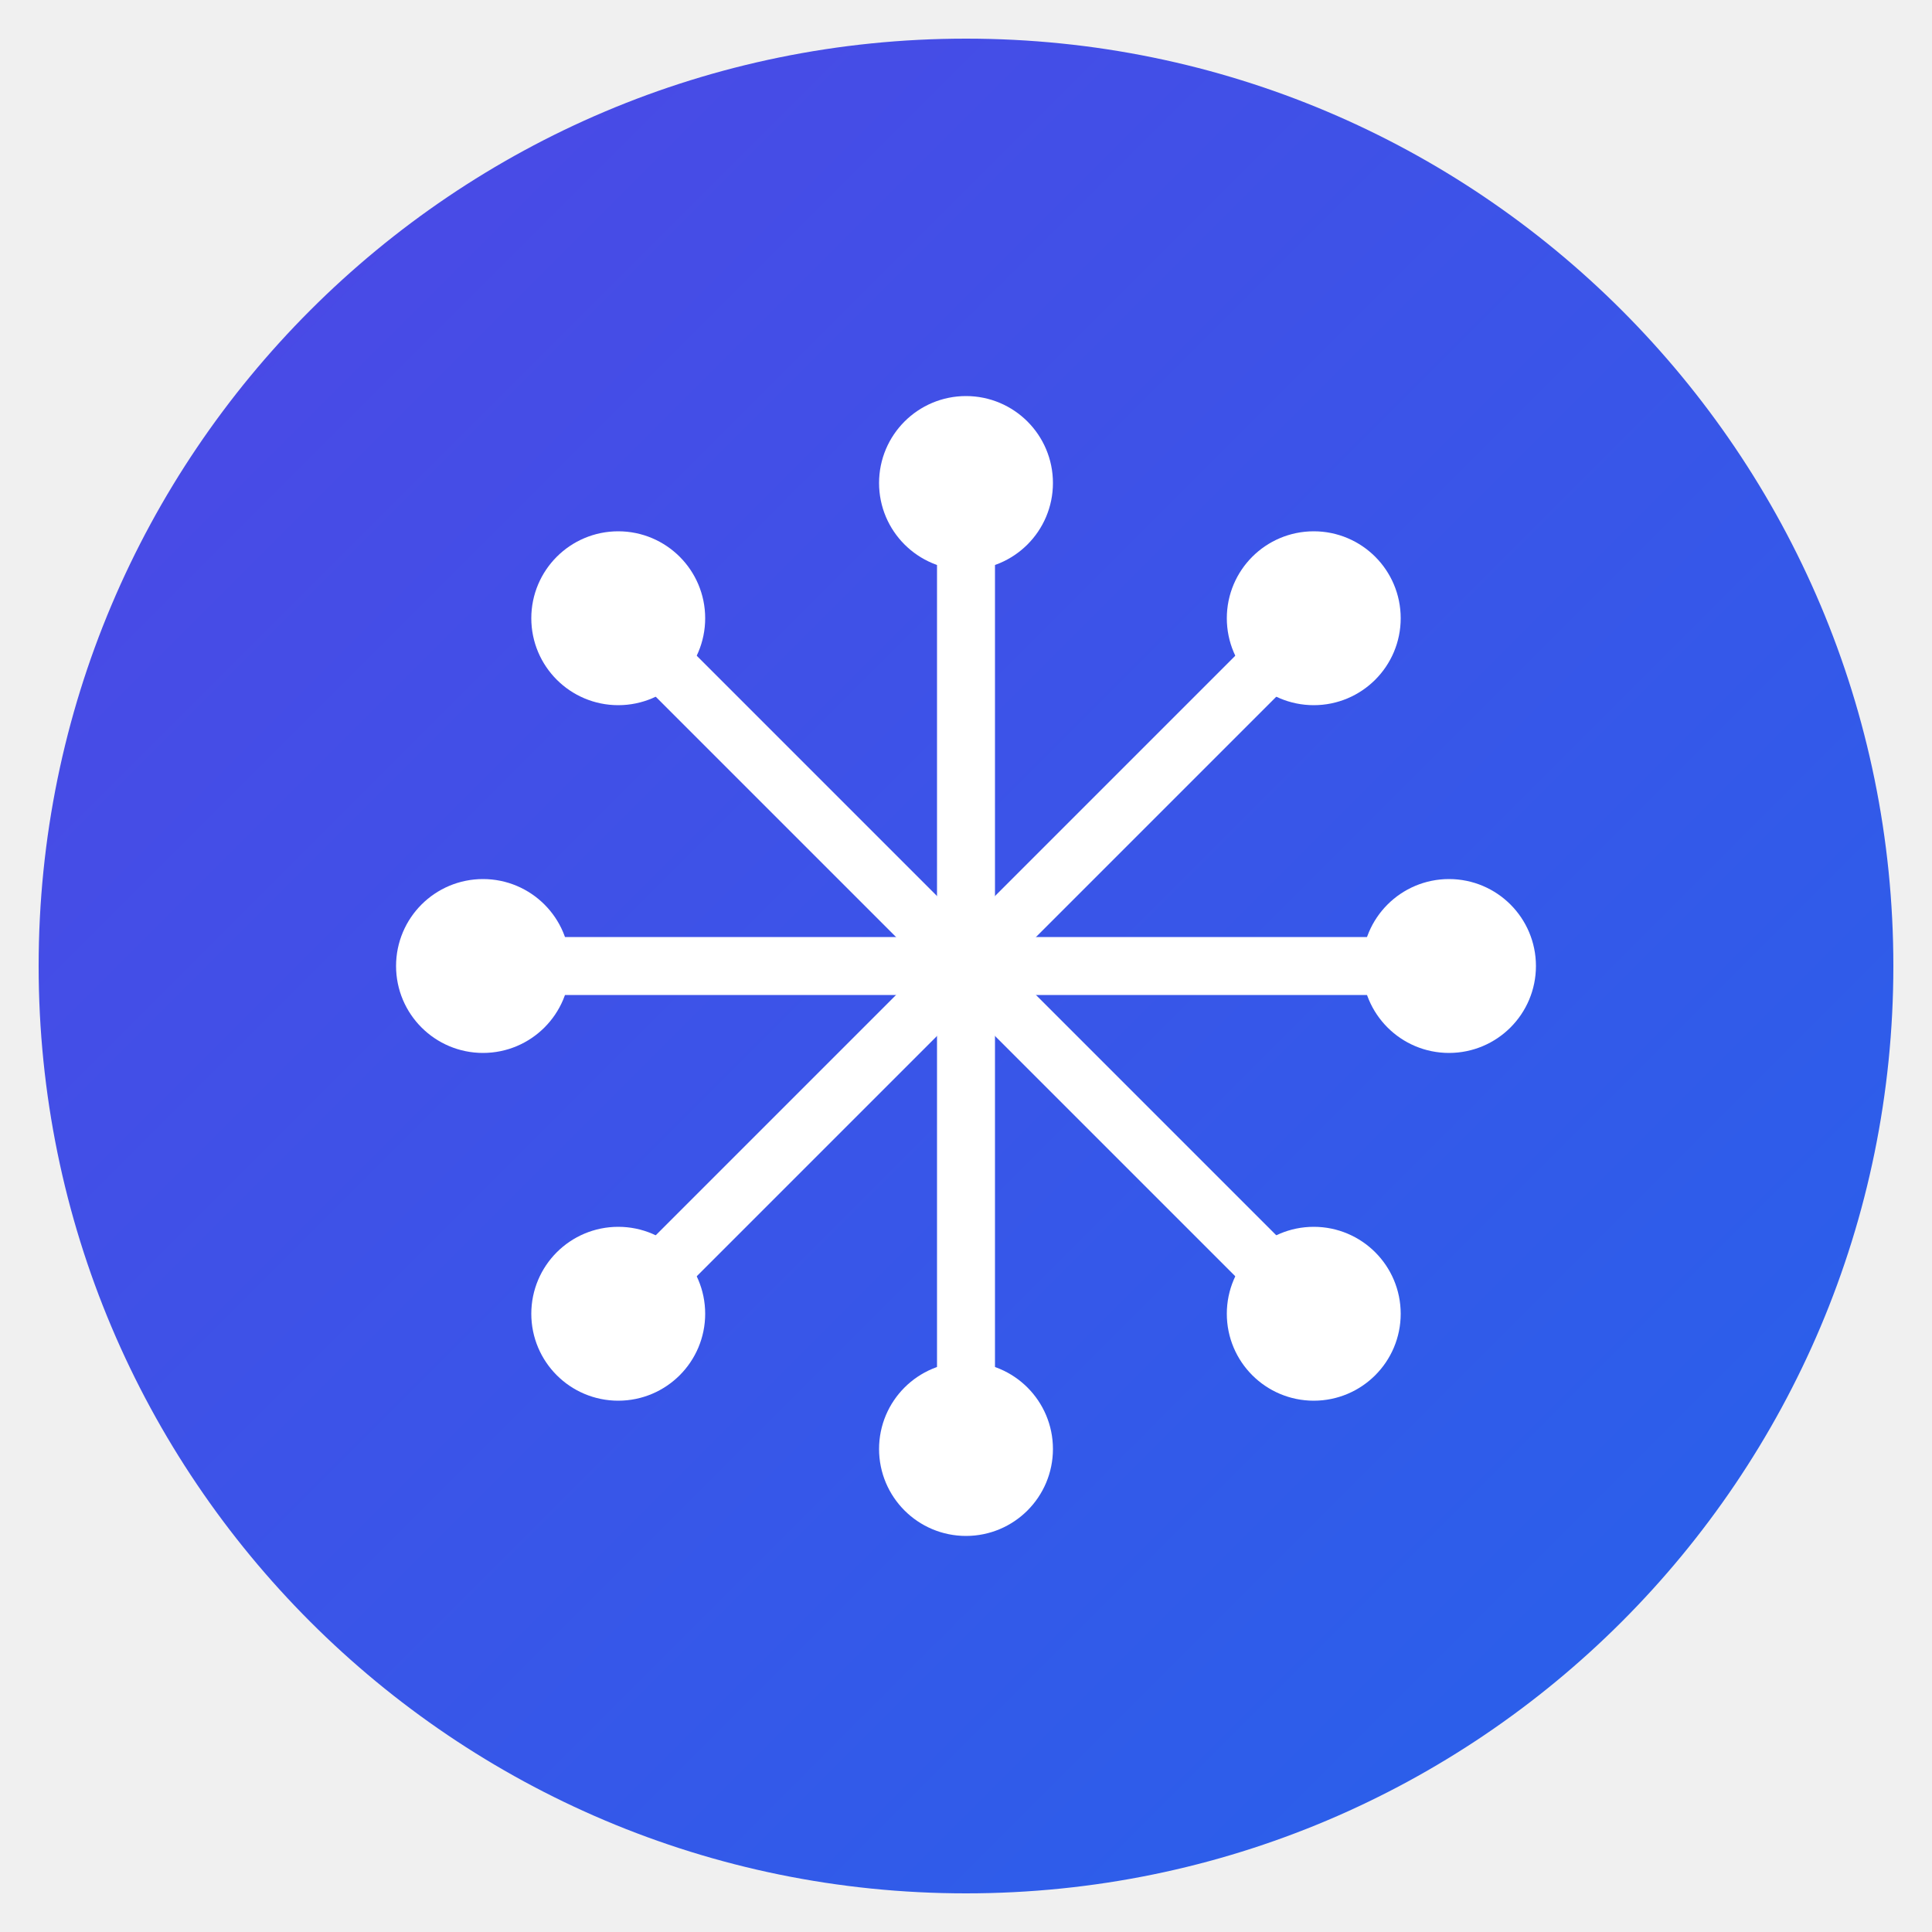
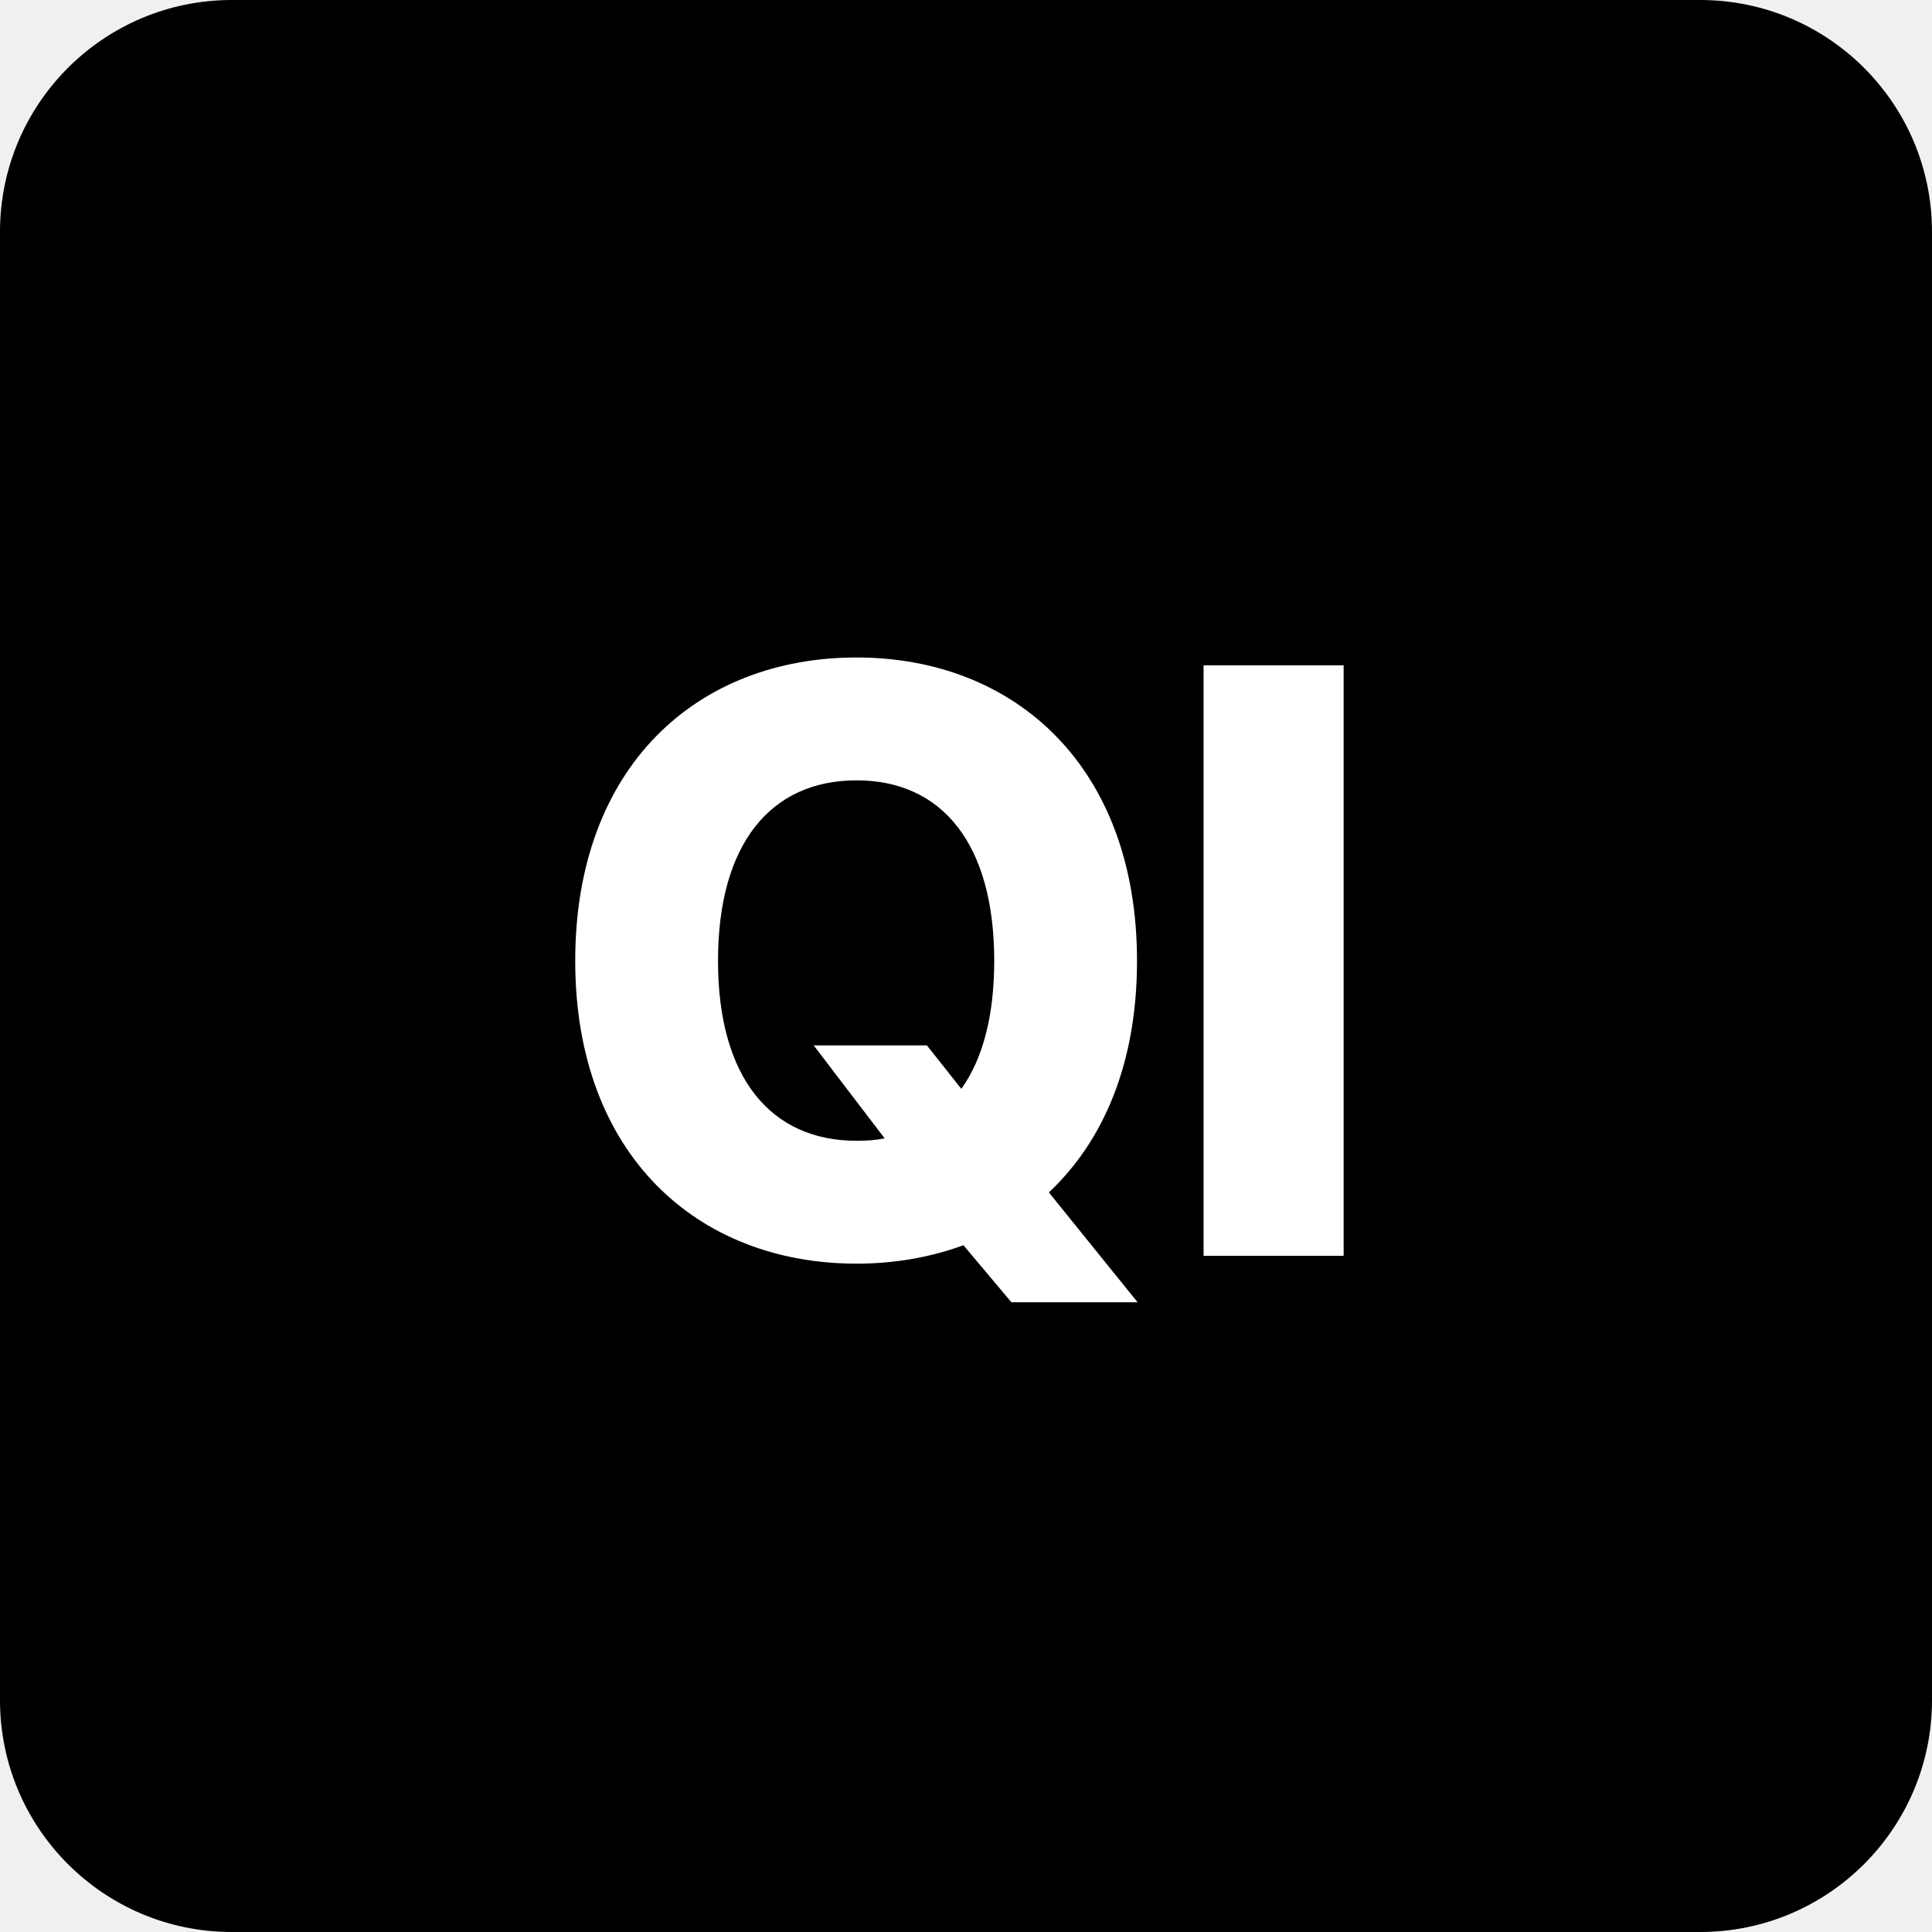
<svg xmlns="http://www.w3.org/2000/svg" viewBox="0 0 100 100">
-   <defs>
-     <linearGradient id="grad" x1="0%" y1="0%" x2="100%" y2="100%">
-       <stop offset="0%" style="stop-color:#4F46E5;stop-opacity:1" />
-       <stop offset="100%" style="stop-color:#2563EB;stop-opacity:1" />
-     </linearGradient>
-   </defs>
-   <circle cx="50" cy="50" r="48" fill="url(#grad)" />
-   <g fill="white" stroke="white" stroke-width="3" stroke-linecap="round">
-     <line x1="50" y1="25" x2="50" y2="75" />
-     <line x1="25" y1="50" x2="75" y2="50" />
-     <line x1="32" y1="32" x2="68" y2="68" />
-     <line x1="68" y1="32" x2="32" y2="68" />
-     <circle cx="50" cy="25" r="3" fill="white" />
-     <circle cx="50" cy="75" r="3" fill="white" />
-     <circle cx="25" cy="50" r="3" fill="white" />
-     <circle cx="75" cy="50" r="3" fill="white" />
-     <circle cx="32" cy="32" r="3" fill="white" />
-     <circle cx="68" cy="68" r="3" fill="white" />
-     <circle cx="68" cy="32" r="3" fill="white" />
-     <circle cx="32" cy="68" r="3" fill="white" />
-   </g>
+   <rect width="100" height="100" rx="12" fill="#000000" />
+   <text x="50" y="65" font-family="system-ui, -apple-system, sans-serif" font-size="42" font-weight="800" fill="#ffffff" text-anchor="middle" letter-spacing="-1">QI</text>
</svg>
